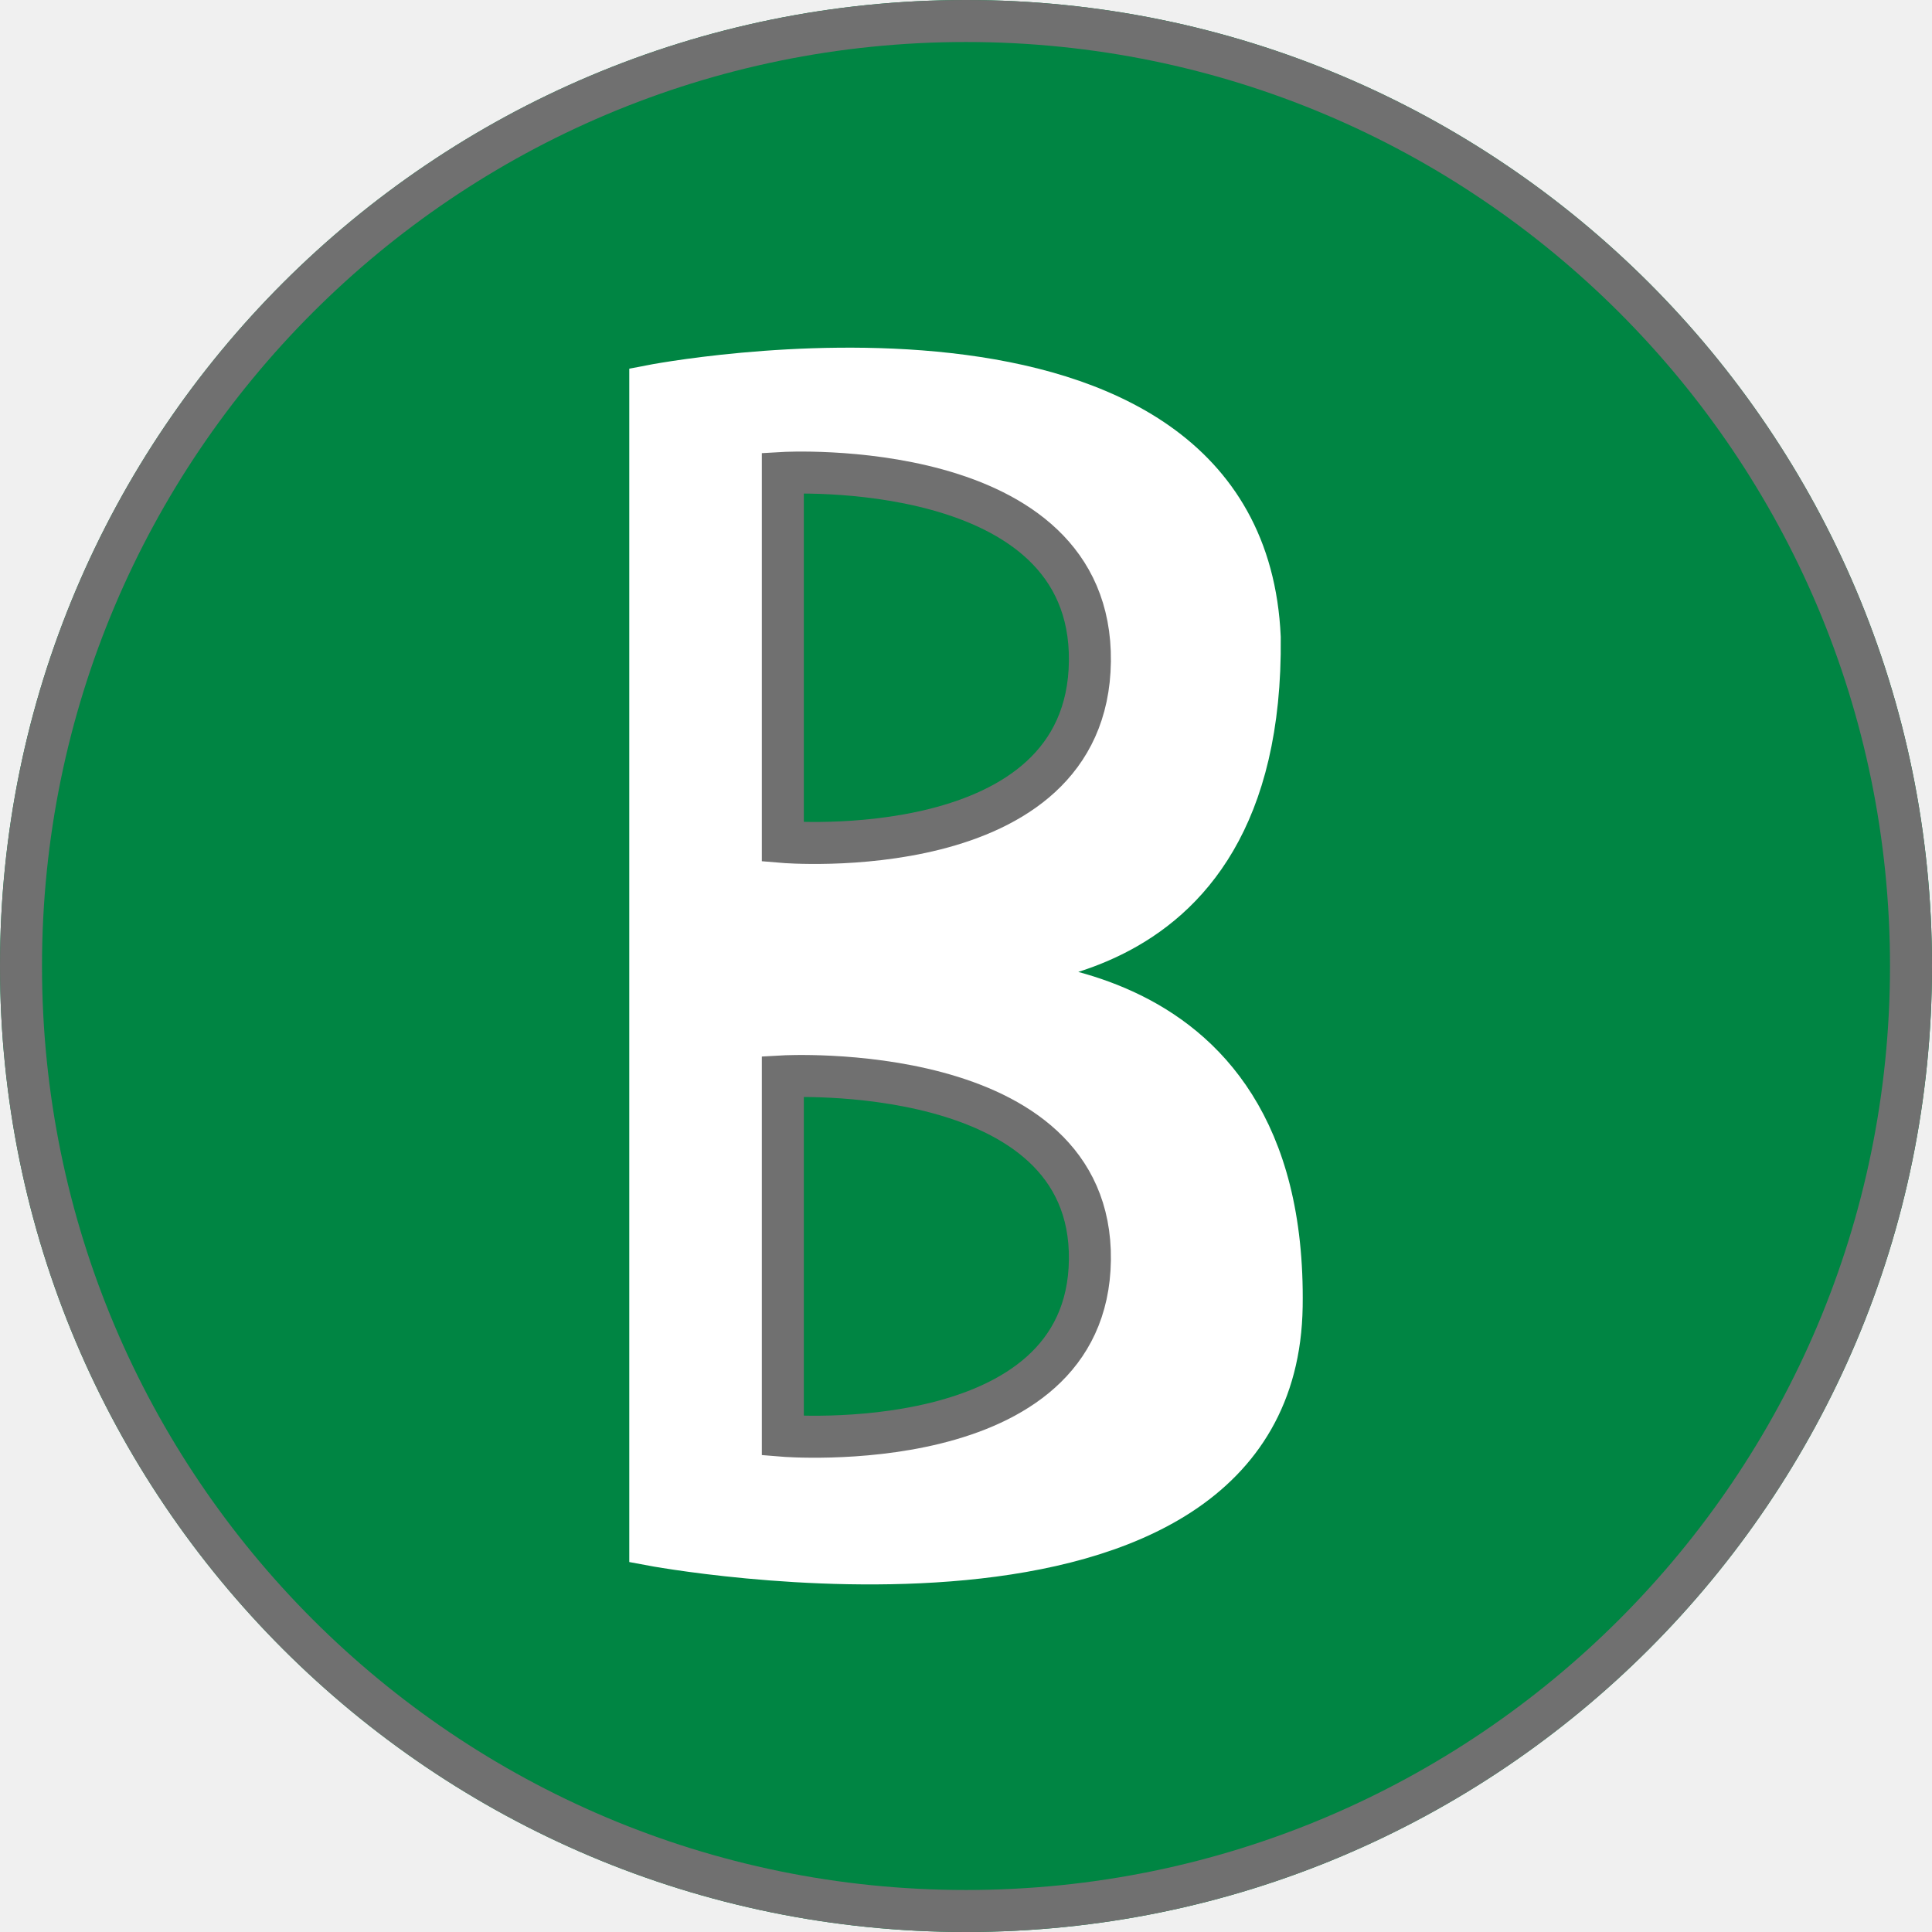
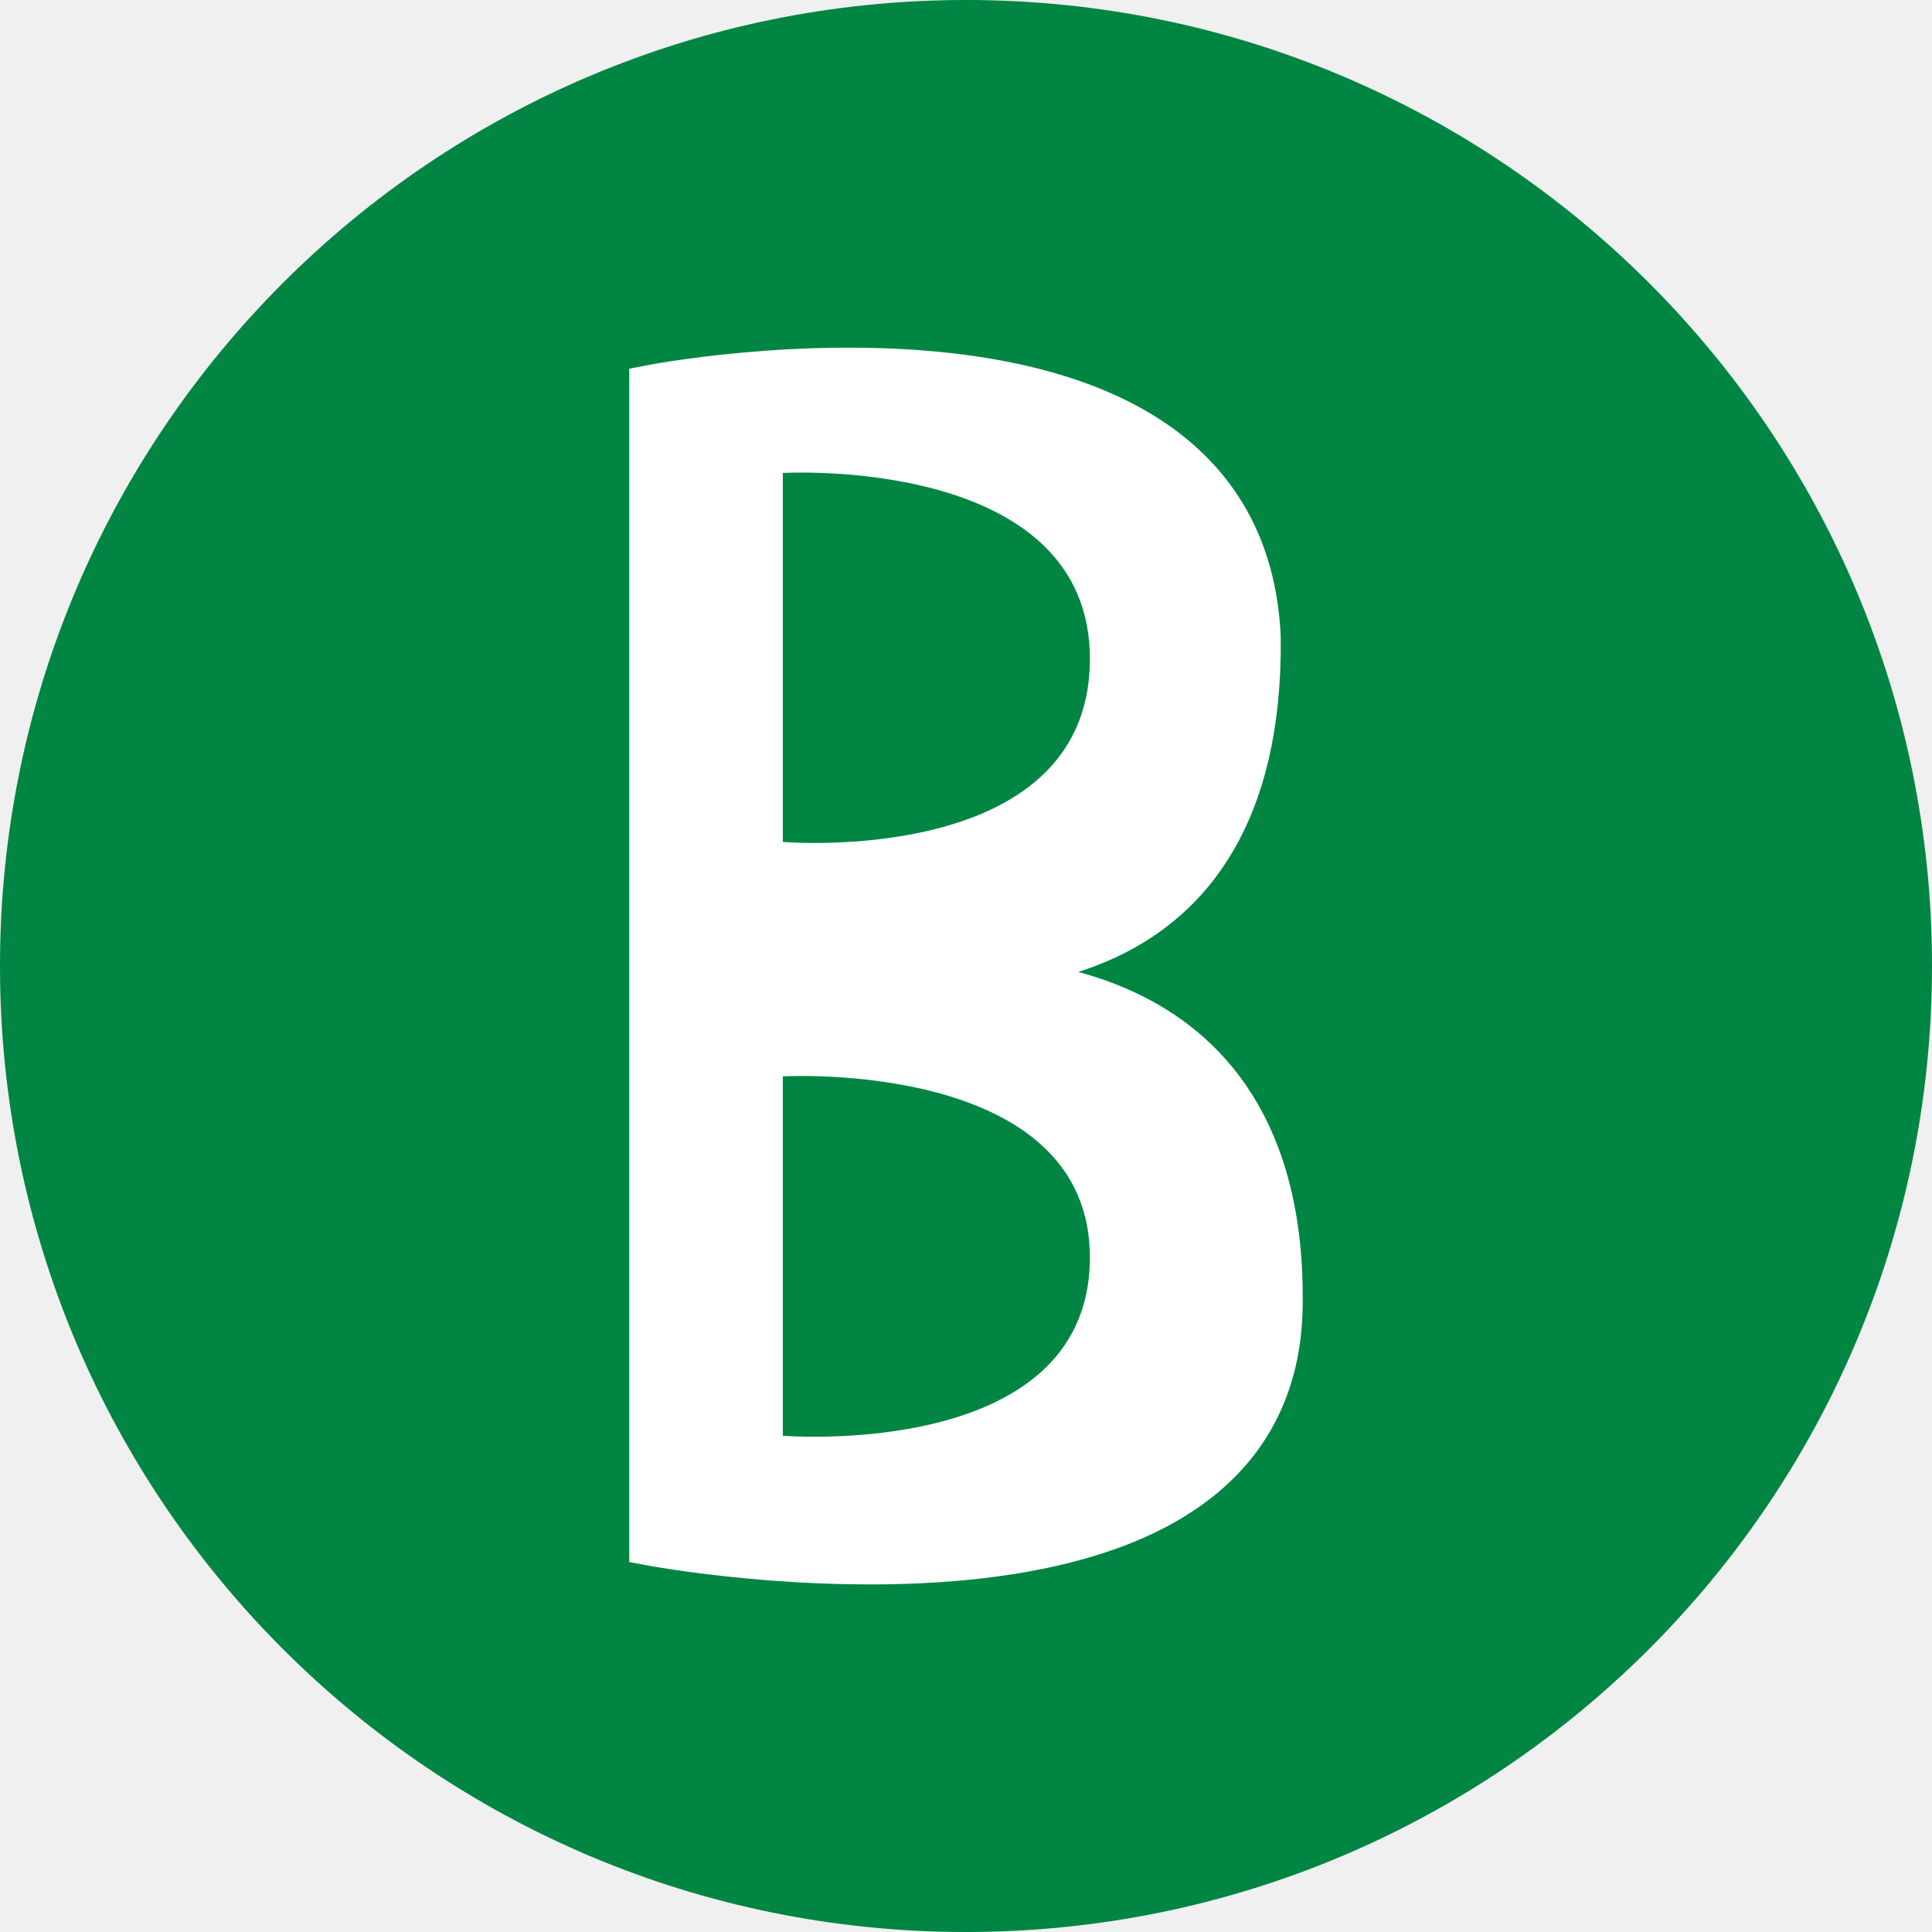
<svg xmlns="http://www.w3.org/2000/svg" width="46" height="46" viewBox="0 0 46 46">
  <g id="Group_251" data-name="Group 251" transform="translate(-12460 -982)">
-     <g id="Ellipse_16" data-name="Ellipse 16" transform="translate(12460 982)" fill="#008543" stroke="#707070" stroke-width="1">
+     <g id="Ellipse_16" data-name="Ellipse 16" transform="translate(12460 982)" fill="#008543" stroke-width="1">
      <circle cx="23" cy="23" r="23" stroke="none" />
      <circle cx="23" cy="23" r="22.5" fill="none" />
    </g>
    <path id="Path_265" data-name="Path 265" d="M12474.812,1016.225V988.638s14.121-2.757,14.511,5.987c.092,8.6-7.047,7.635-7.047,8.027,0,.261,7.7-.587,7.569,7.9S12474.812,1016.225,12474.812,1016.225Z" transform="translate(0.671 2.552)" fill="#fff" stroke="#fff" stroke-width="1" />
-     <path id="Path_266" data-name="Path 266" d="M12487.316,993.333s7.369-.43,7.311,4.485-7.311,4.3-7.311,4.3Z" transform="translate(-8.677 -0.072)" fill="#008543" stroke="#707070" stroke-width="1" />
-     <path id="Path_267" data-name="Path 267" d="M12487.316,993.333s7.369-.419,7.311,4.368-7.311,4.188-7.311,4.188Z" transform="translate(-8.677 14.295)" fill="#008543" stroke="#707070" stroke-width="1" />
+     <path id="Path_266" data-name="Path 266" d="M12487.316,993.333s7.369-.43,7.311,4.485-7.311,4.3-7.311,4.3Z" transform="translate(-8.677 -0.072)" fill="#008543" stroke-width="1" />
+     <path id="Path_267" data-name="Path 267" d="M12487.316,993.333s7.369-.419,7.311,4.368-7.311,4.188-7.311,4.188Z" transform="translate(-8.677 14.295)" fill="#008543" stroke-width="1" />
  </g>
</svg>
